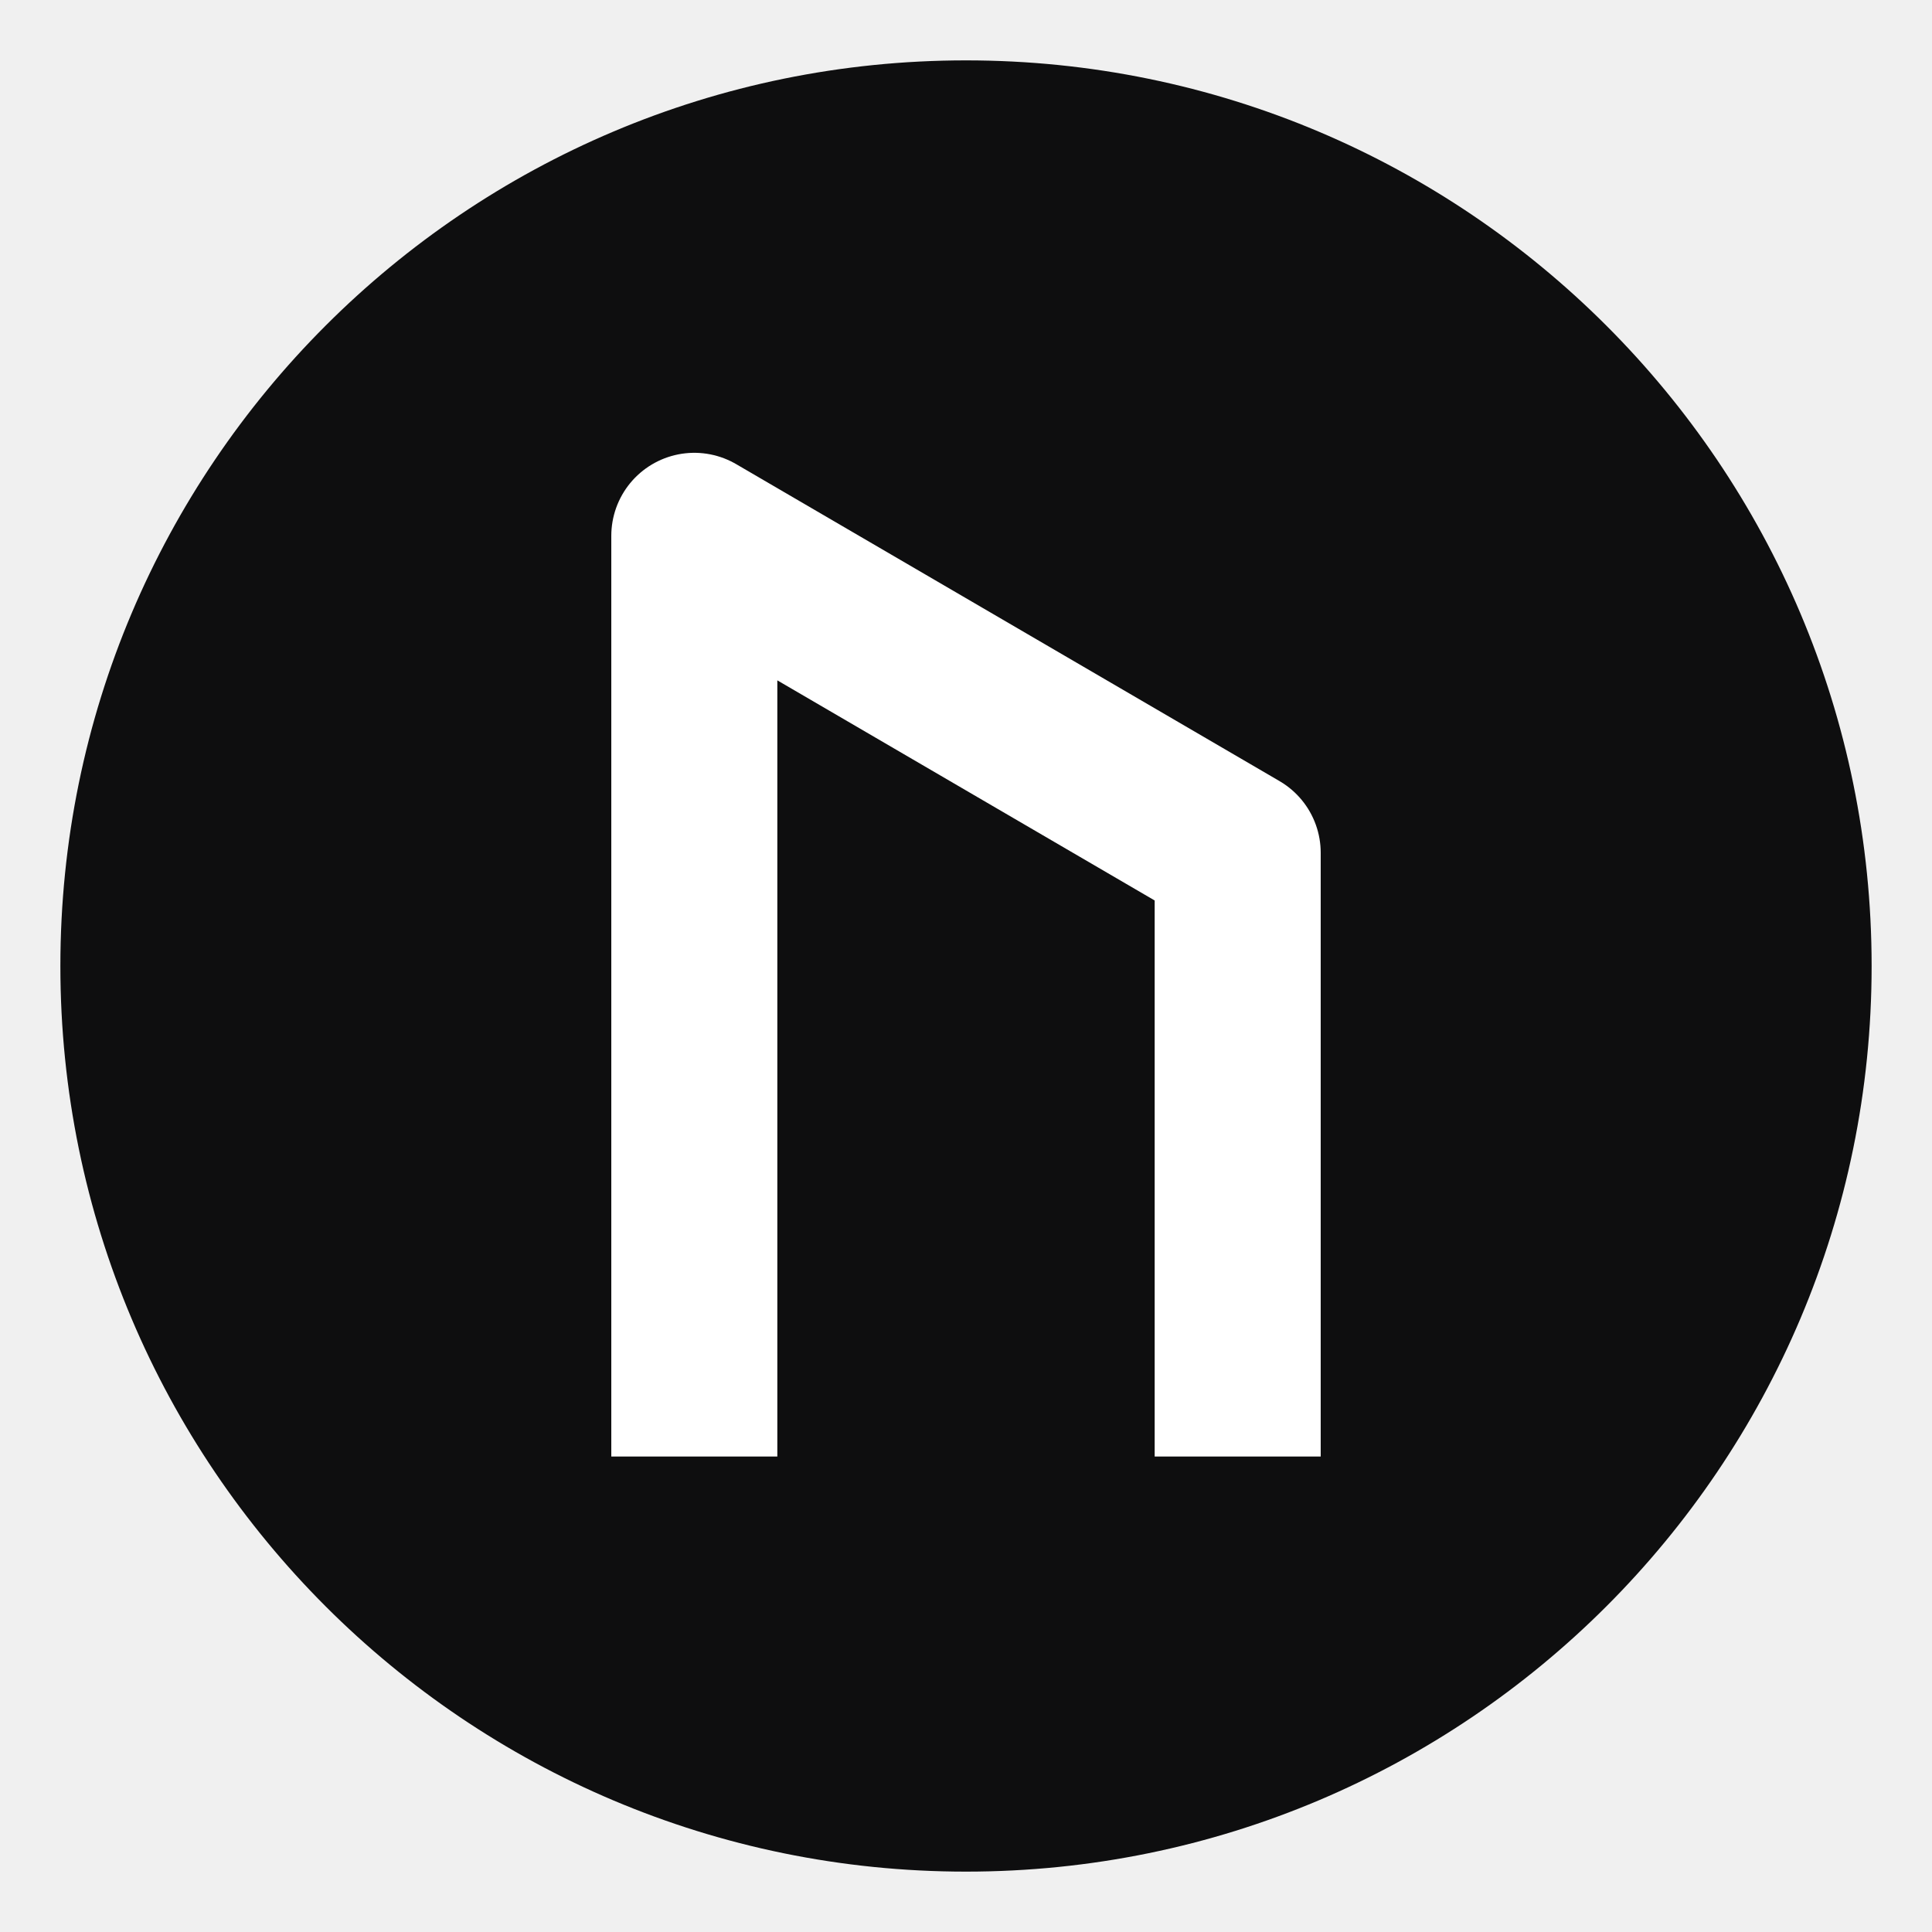
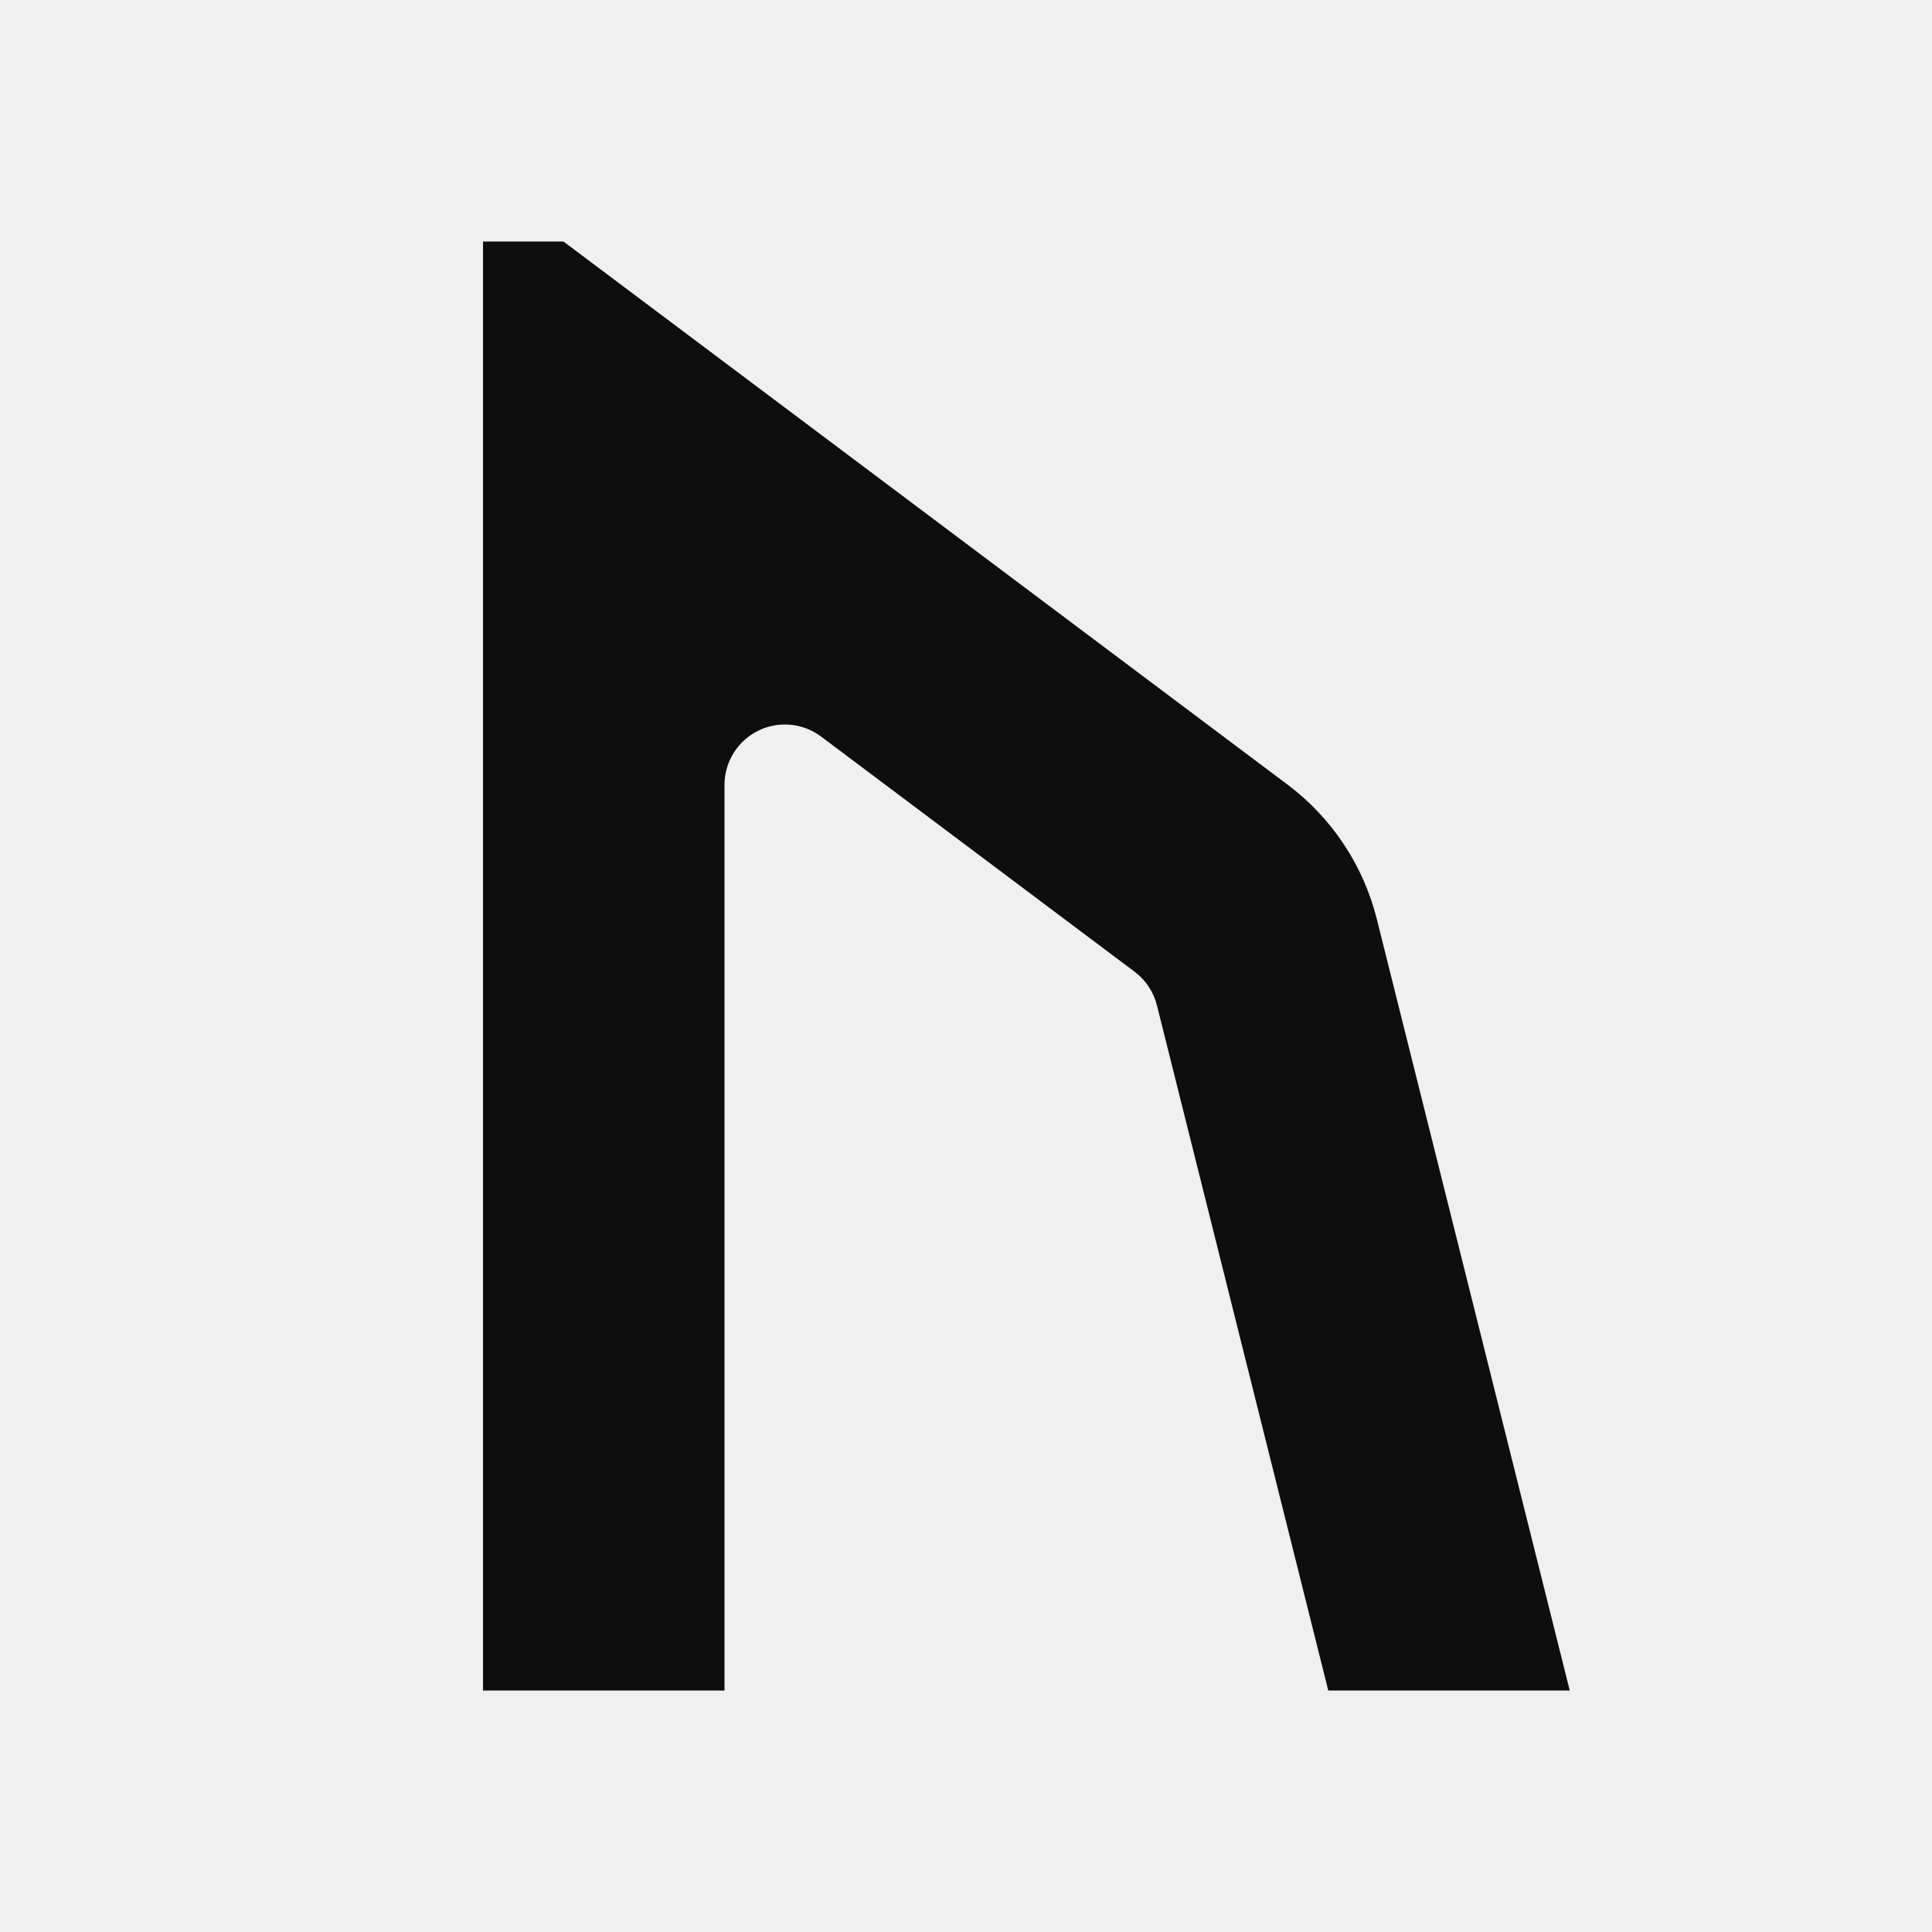
<svg xmlns="http://www.w3.org/2000/svg" viewBox="0 0 128 128" width="128" height="128">
-   <style>.d{fill:#0e0e0f}.r{stroke:#ffffff}@media (prefers-color-scheme:dark){.d{fill:#ffffff}.r{stroke:#0e0e0f}}</style>
-   <circle class="d" cx="64" cy="64" r="60" fill="#0e0e0f" />
-   <path class="r" d="M46 96.5V35.5L82 56.5V96.5" fill="none" stroke-width="11" stroke-linejoin="round" stroke="#ffffff" />
+   <style>path{fill:#0e0e0f}@media (prefers-color-scheme:dark){path{fill:#ffffff}}</style>
+   <path fill="#0e0e0f" d="M32 16L37.33 16L85.3 51.98A16 16 0 0 1 91.22 60.9L104 112L88 112L76.65 66.61A4 4 0 0 0 75.17 64.38L54.4 48.8A4 4 0 0 0 48 52L48 112L32 112Z" />
</svg>
